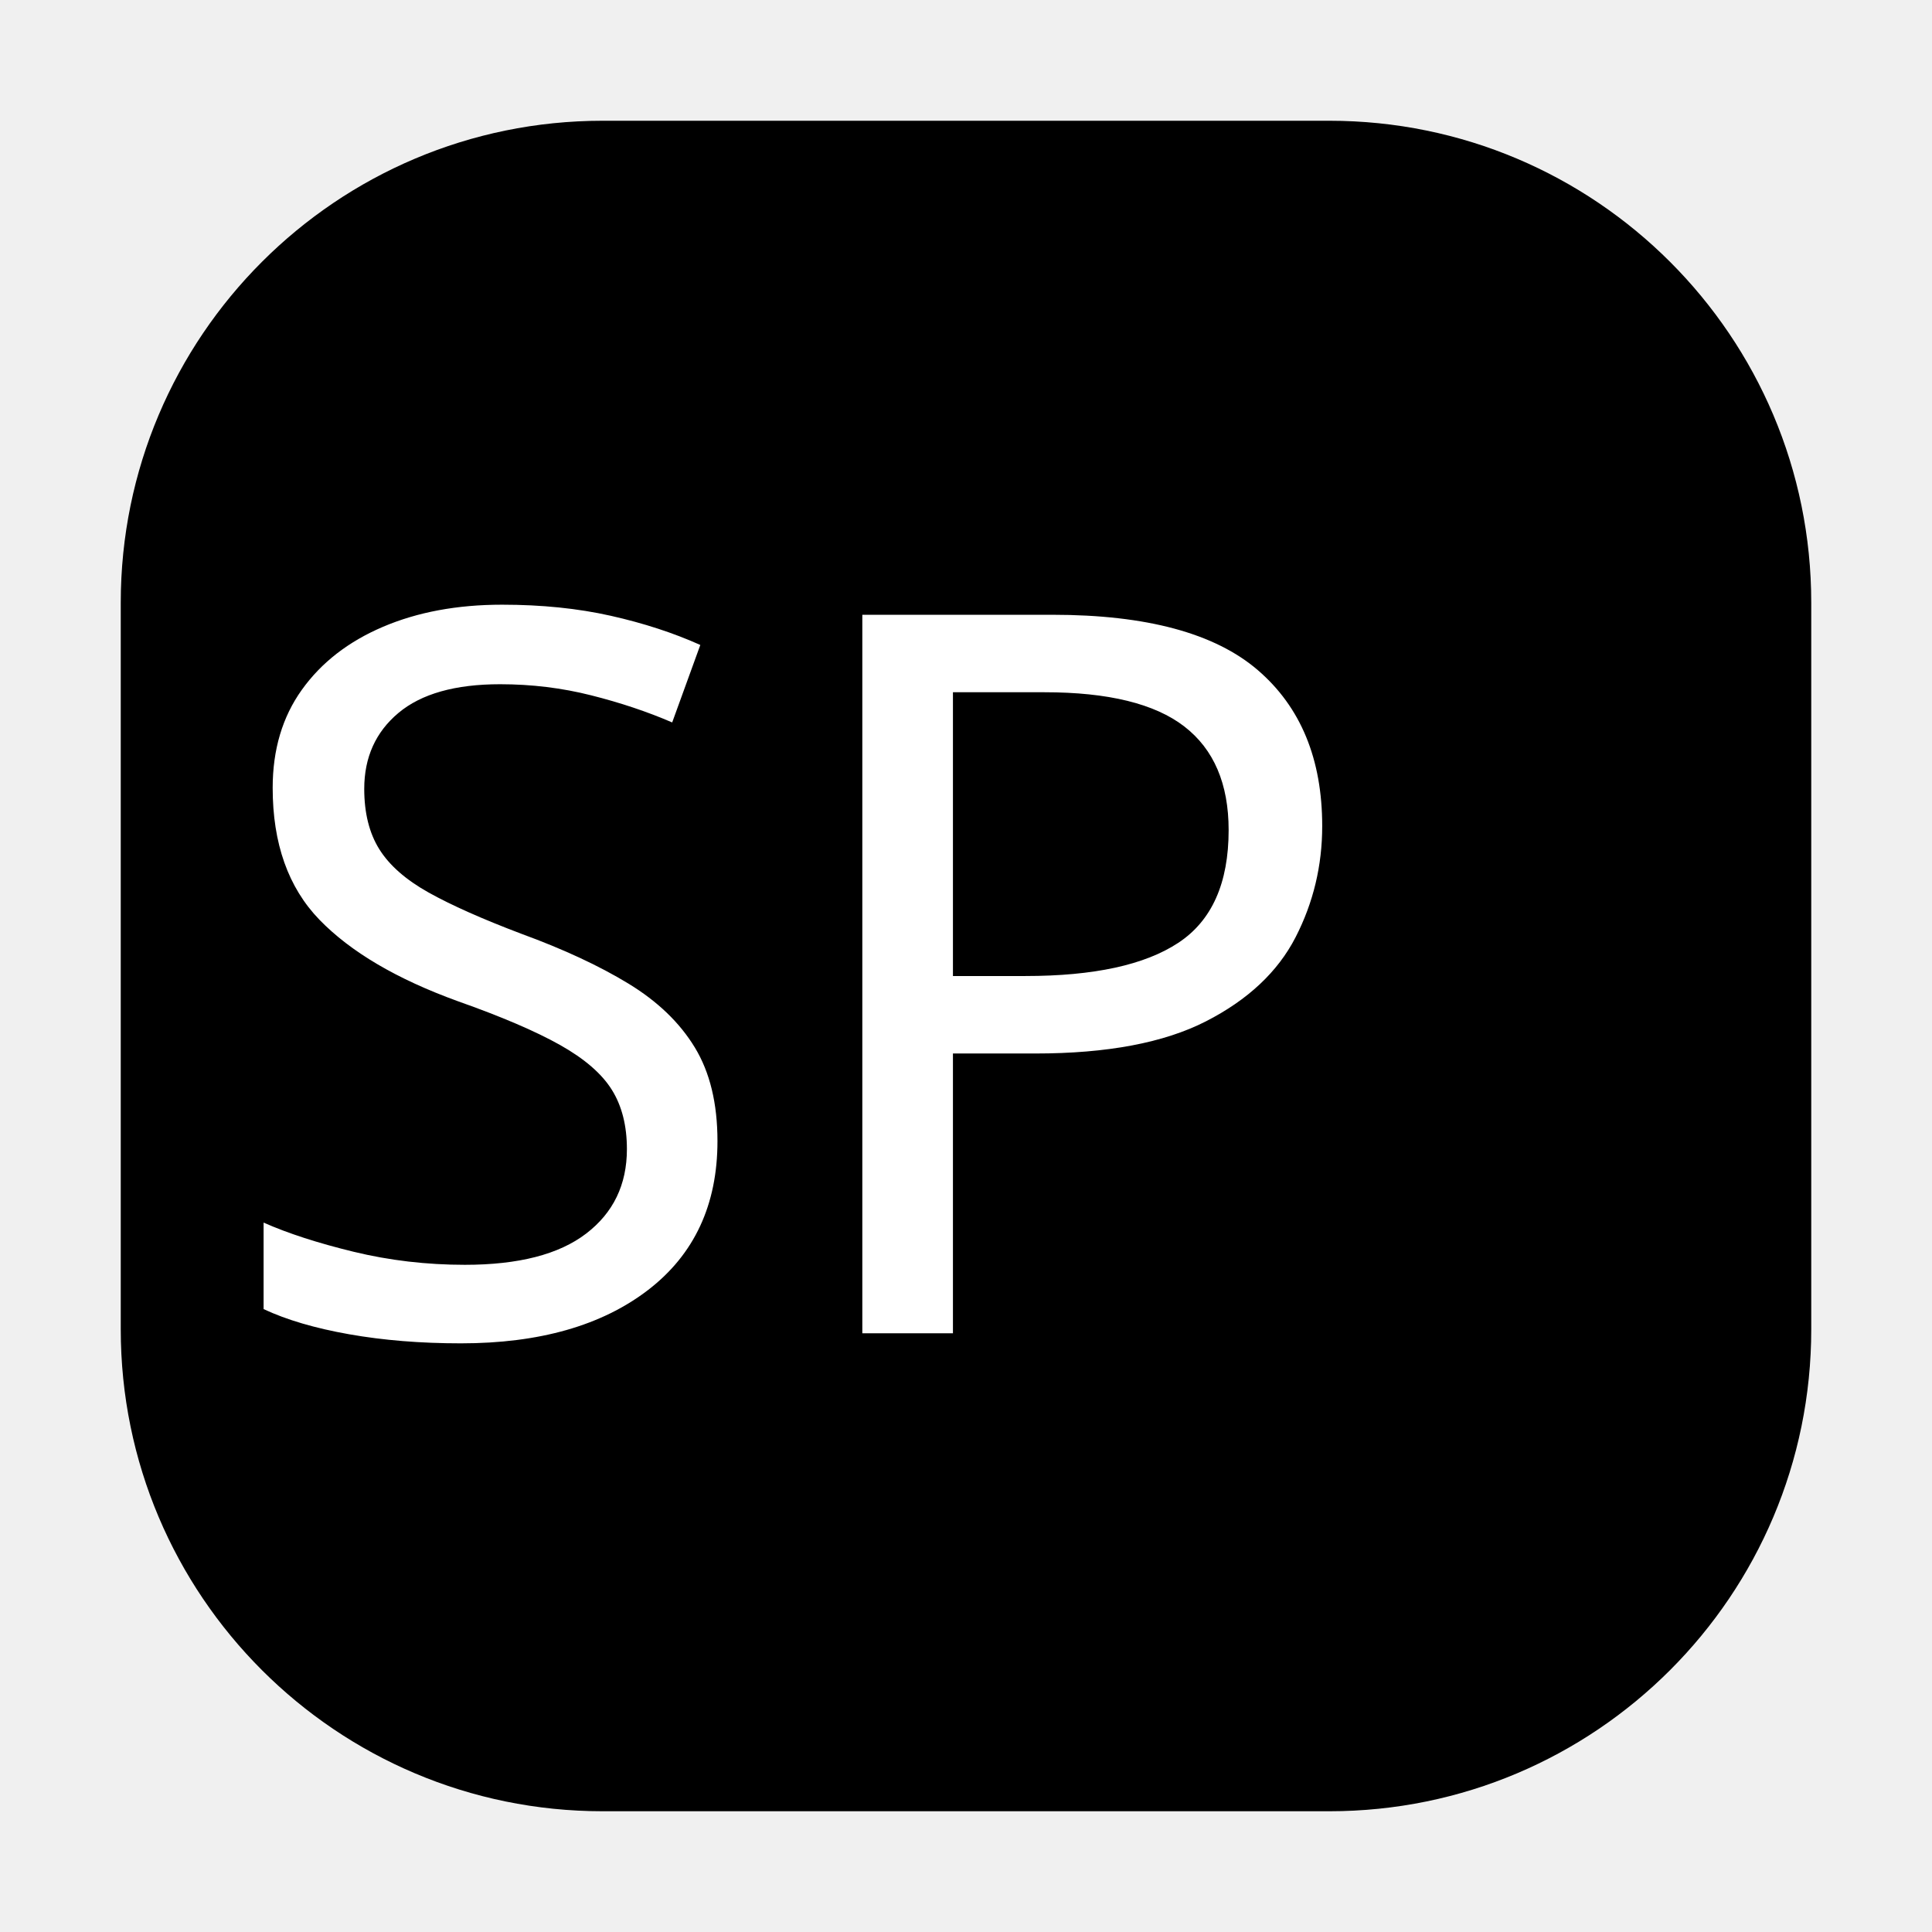
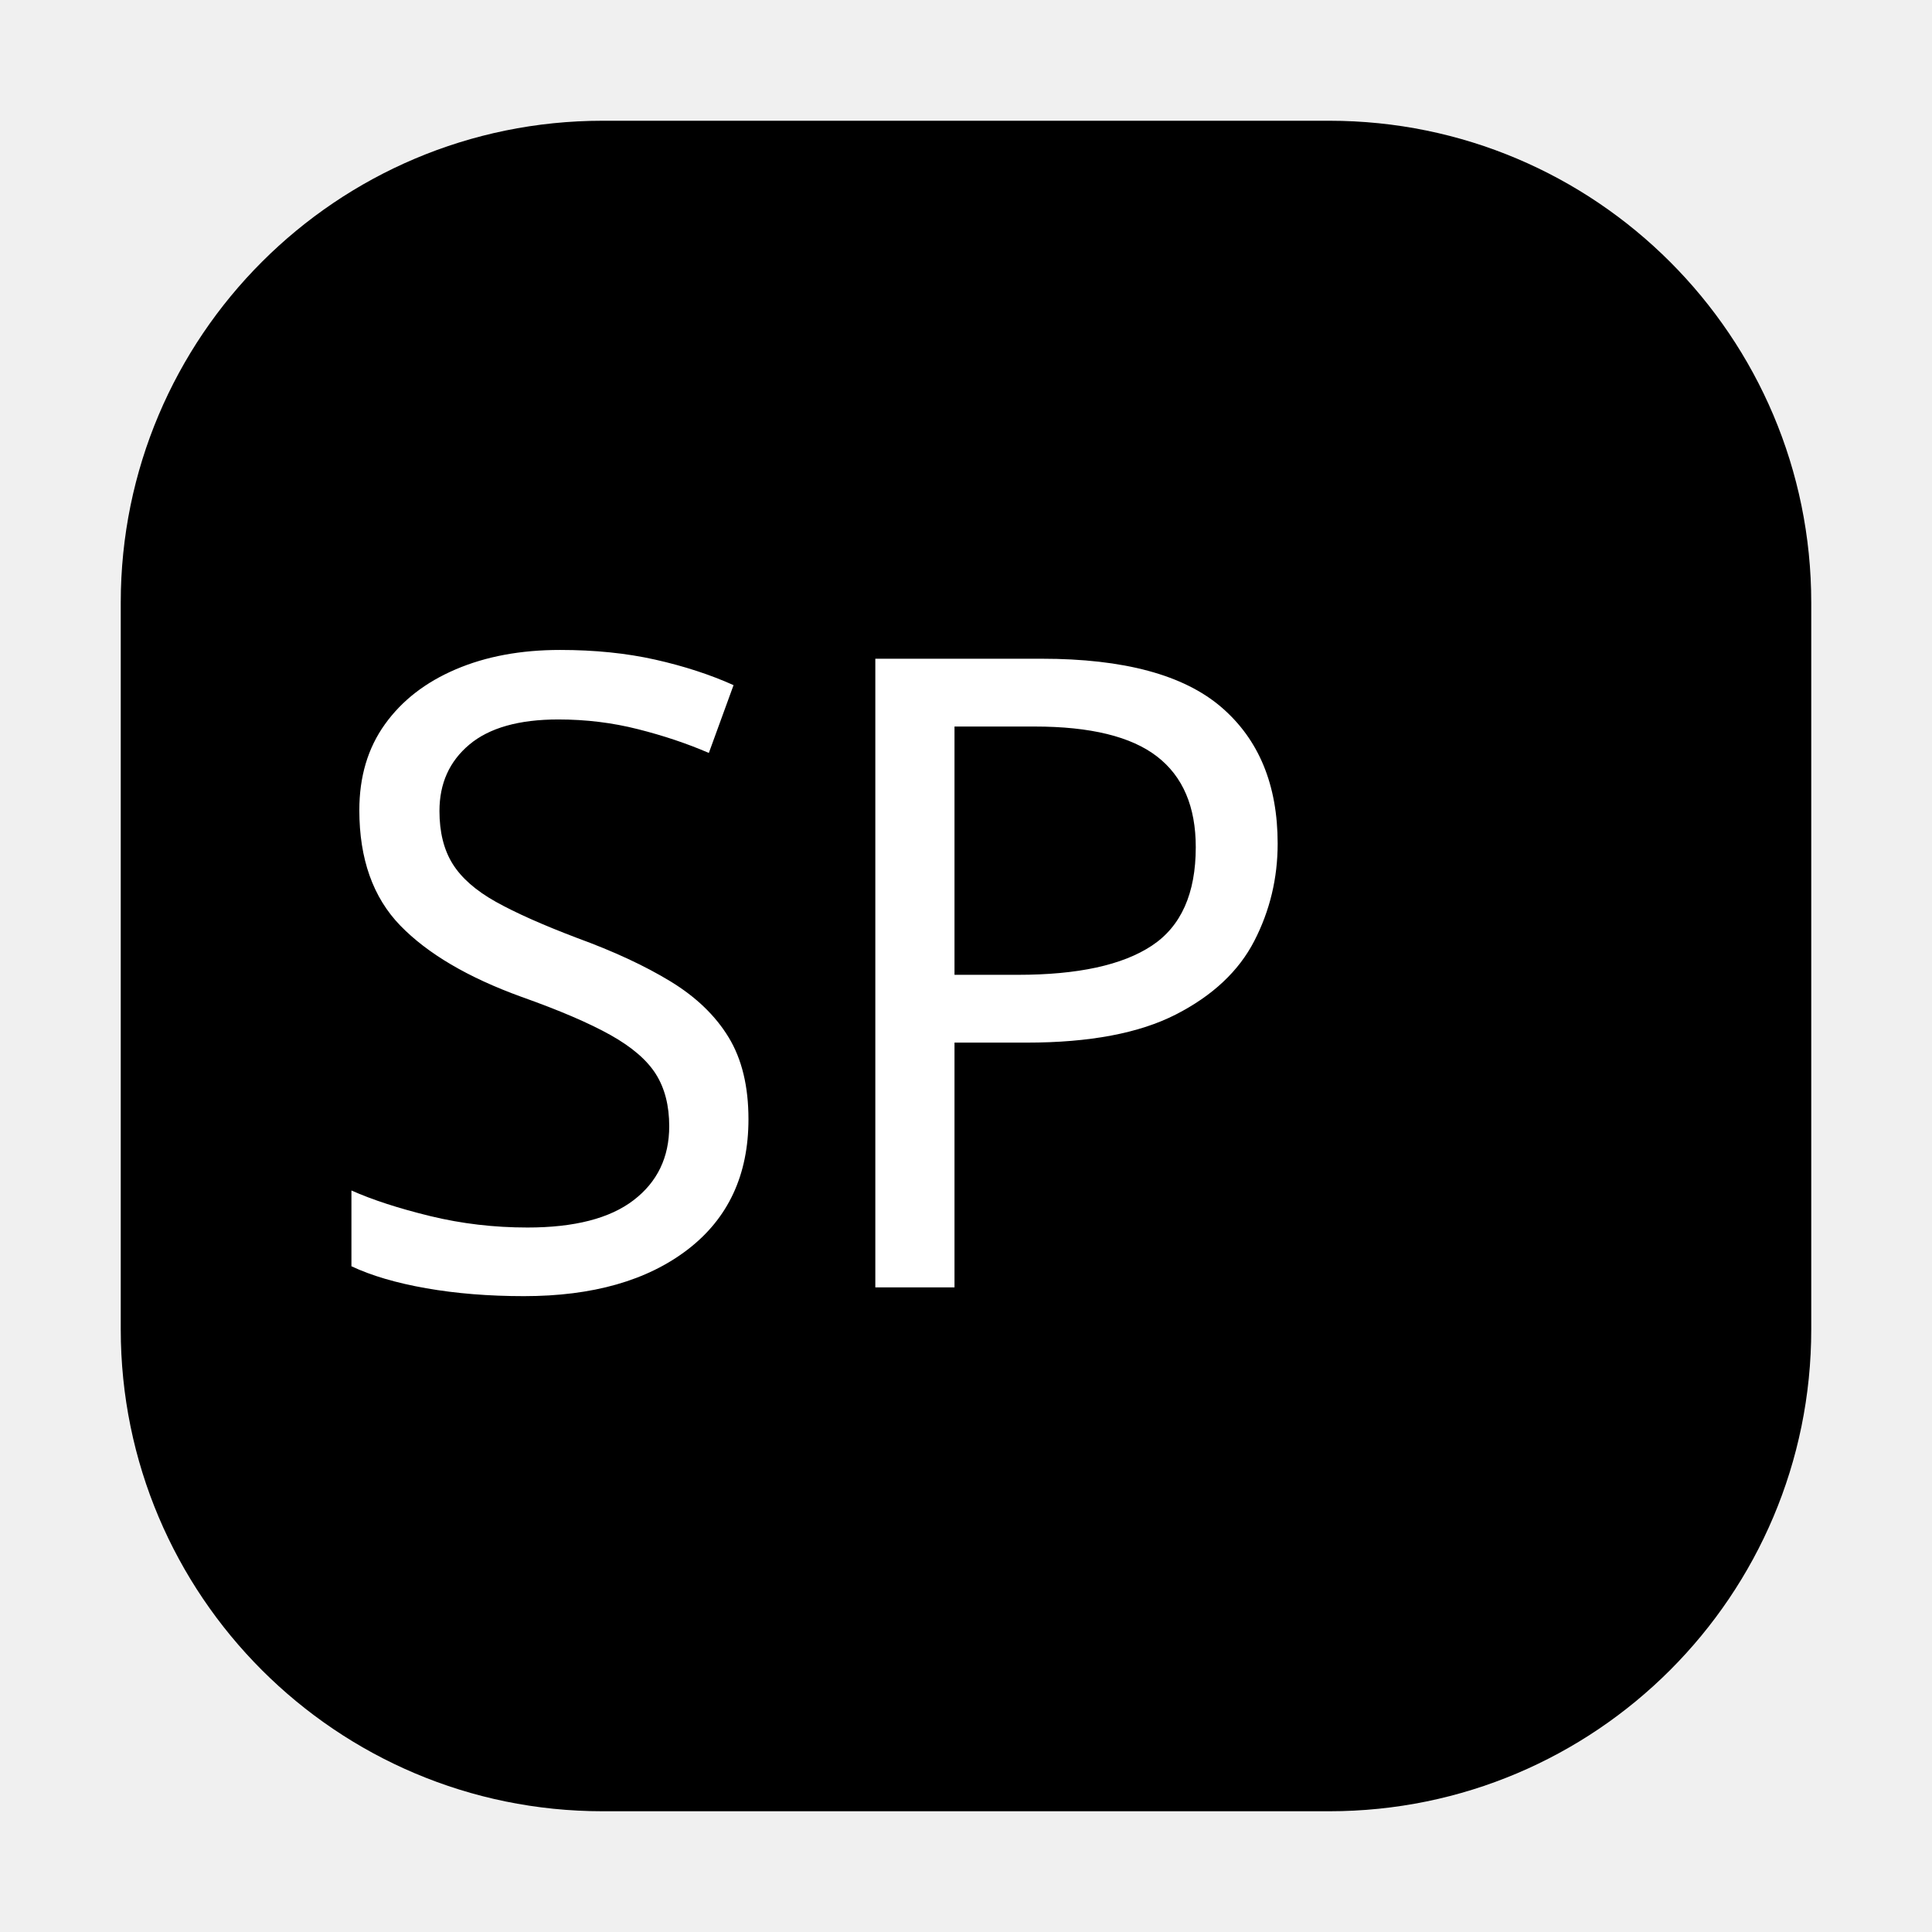
<svg xmlns="http://www.w3.org/2000/svg" width="512" height="512" viewBox="0 0 512 512" version="1.1" id="svg5">
  <defs id="defs2" />
  <g id="layer1">
    <rect style="fill:#000000;stroke:#ffff00;stroke-width:0" id="rect503" width="448" height="448" x="-480" y="32" ry="127.71" transform="scale(-1,1)" />
-     <text xml:space="preserve" style="font-size:266.667px;font-family:'Arial Rounded MT Bold';-inkscape-font-specification:'Arial Rounded MT Bold, ';fill:#ffffff;stroke:#ffff00;stroke-width:0" x="56.26" y="353.331" id="text236">
-       <tspan id="tspan234" x="56.26" y="353.331" style="font-style:normal;font-variant:normal;font-weight:normal;font-stretch:normal;font-size:266.667px;font-family:'Bowlby One';-inkscape-font-specification:'Bowlby One';fill:#ffffff">SP</tspan>
+     <text xml:space="preserve" style="font-size:233.333px;font-family:'Arial Rounded MT Bold';-inkscape-font-specification:'Arial Rounded MT Bold, ';fill:#ffffff;stroke:#ffff00;stroke-width:0" x="81.228" y="341.164" id="text236">
+       <tspan id="tspan234" x="81.228" y="341.164" style="font-style:normal;font-variant:normal;font-weight:normal;font-stretch:normal;font-size:233.333px;font-family:'Bowlby One';-inkscape-font-specification:'Bowlby One';fill:#ffffff">SP</tspan>
    </text>
  </g>
</svg>
